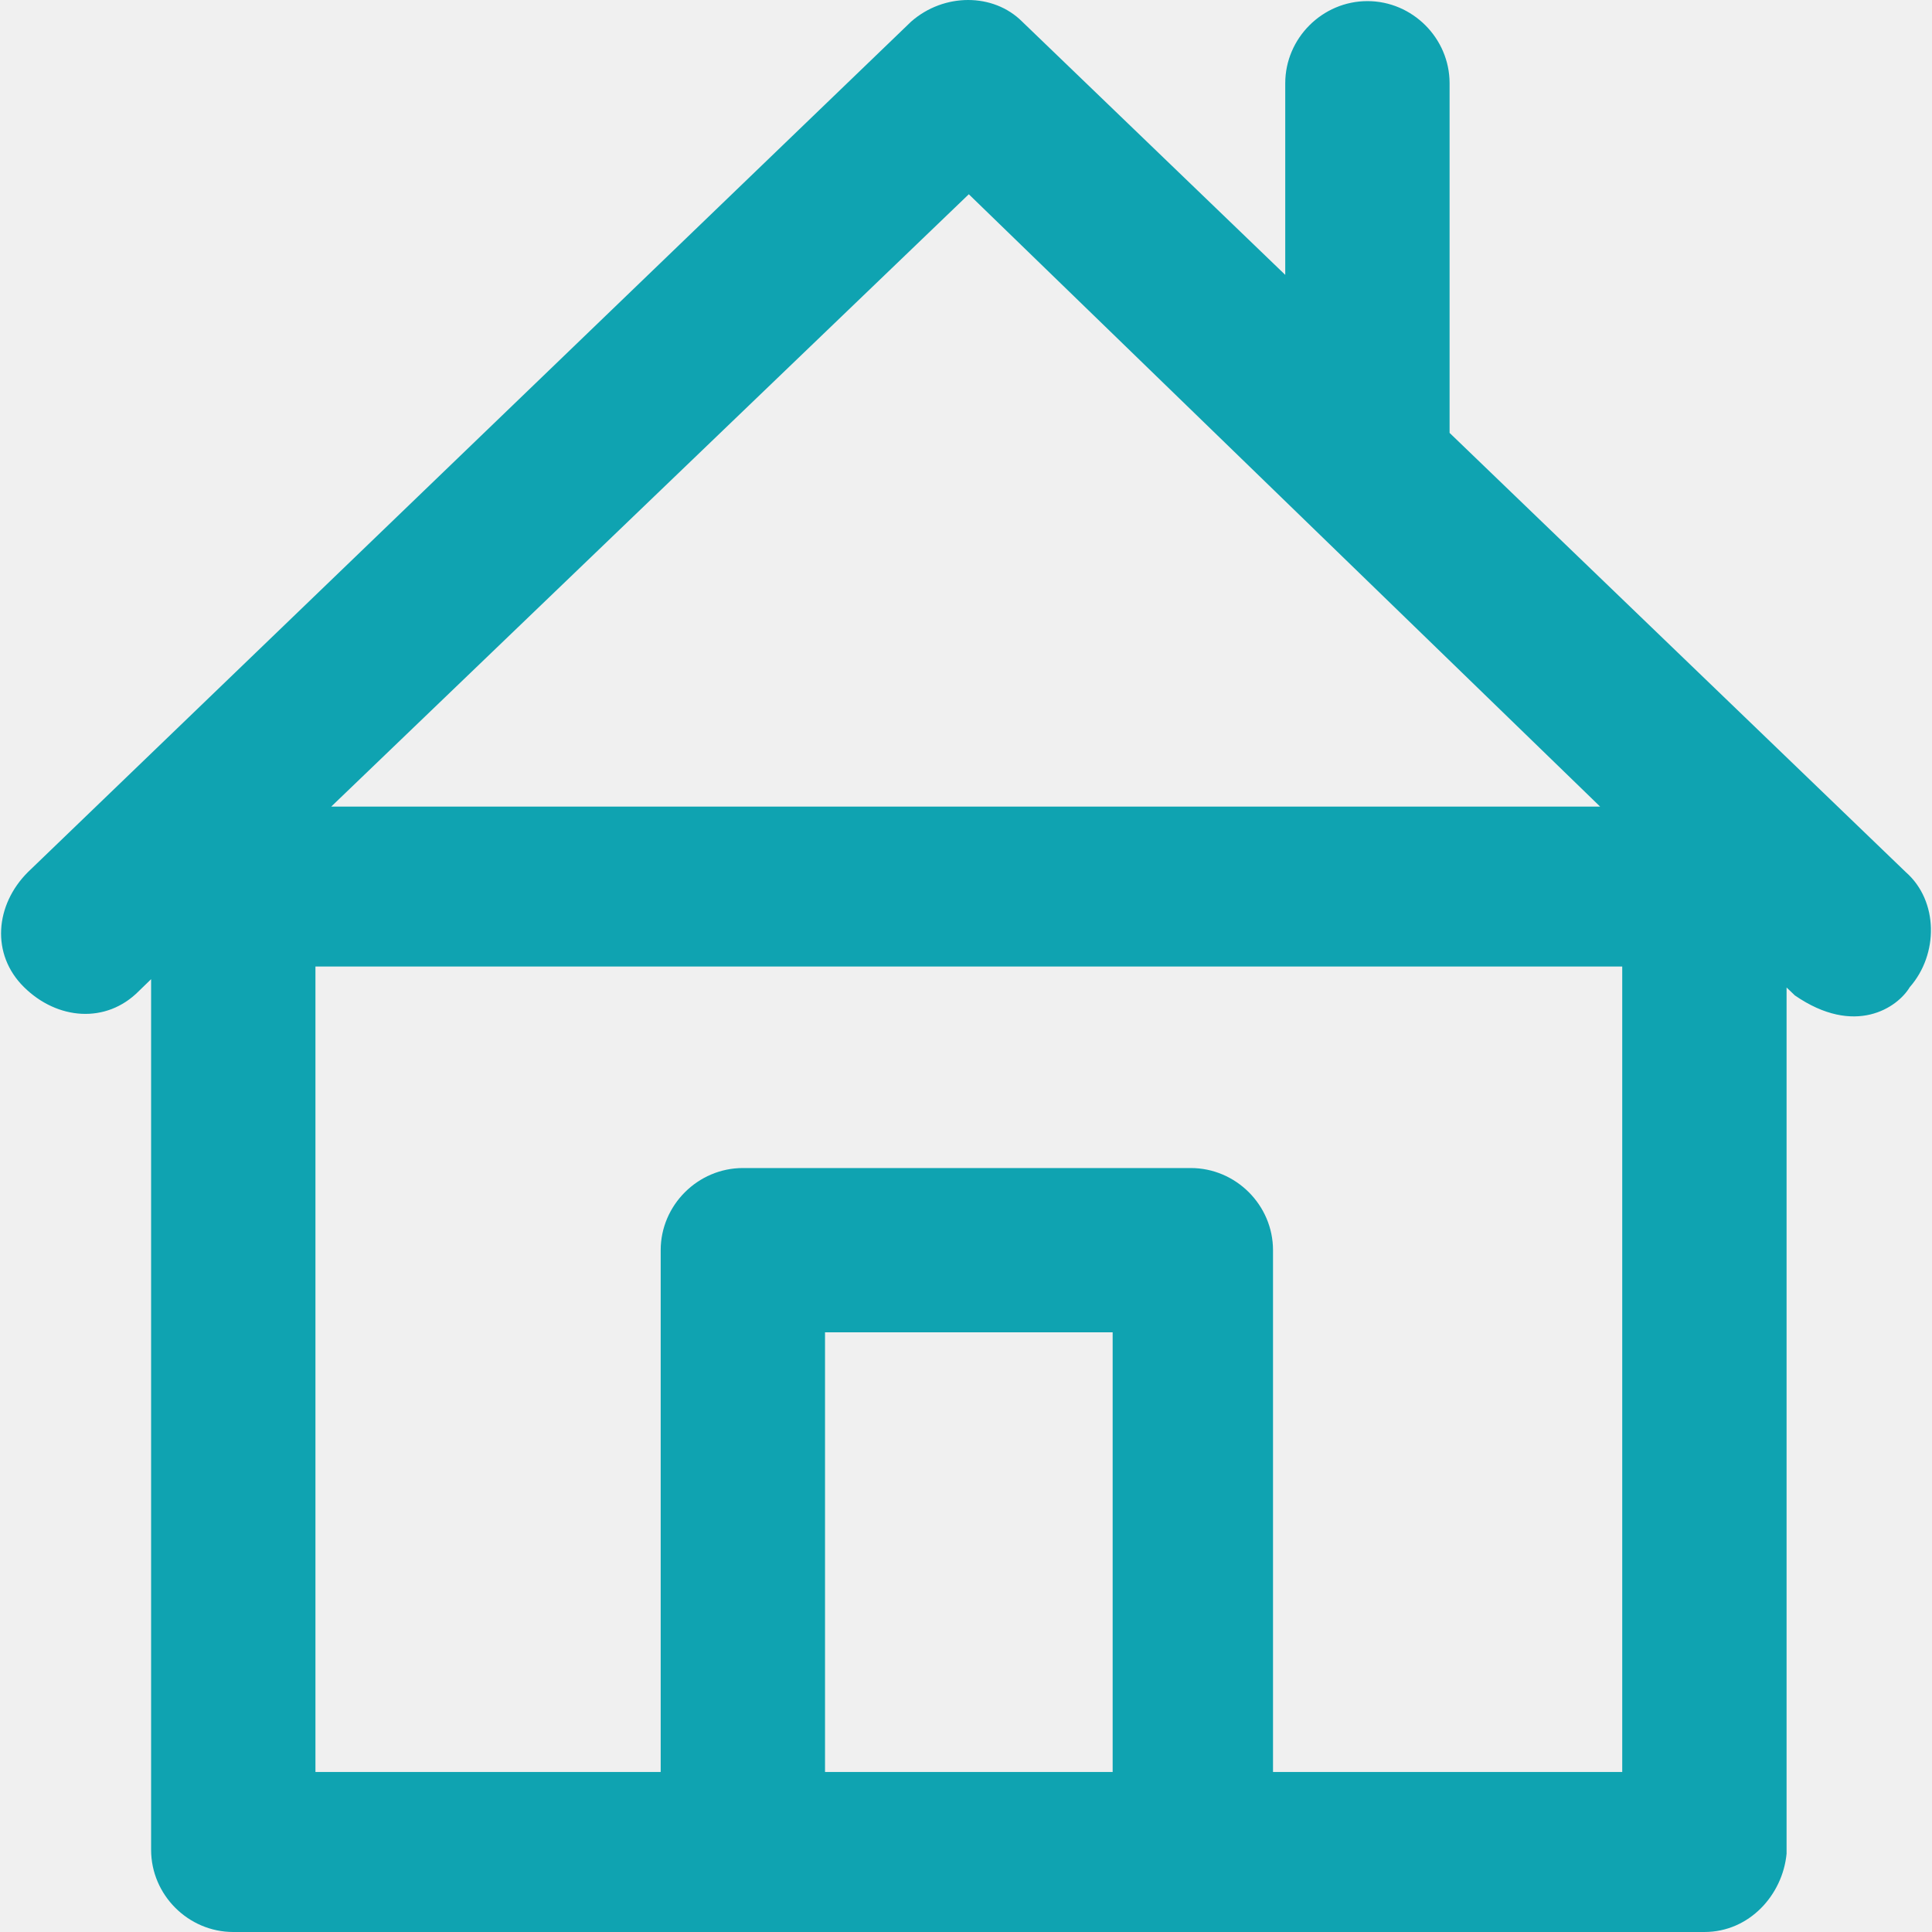
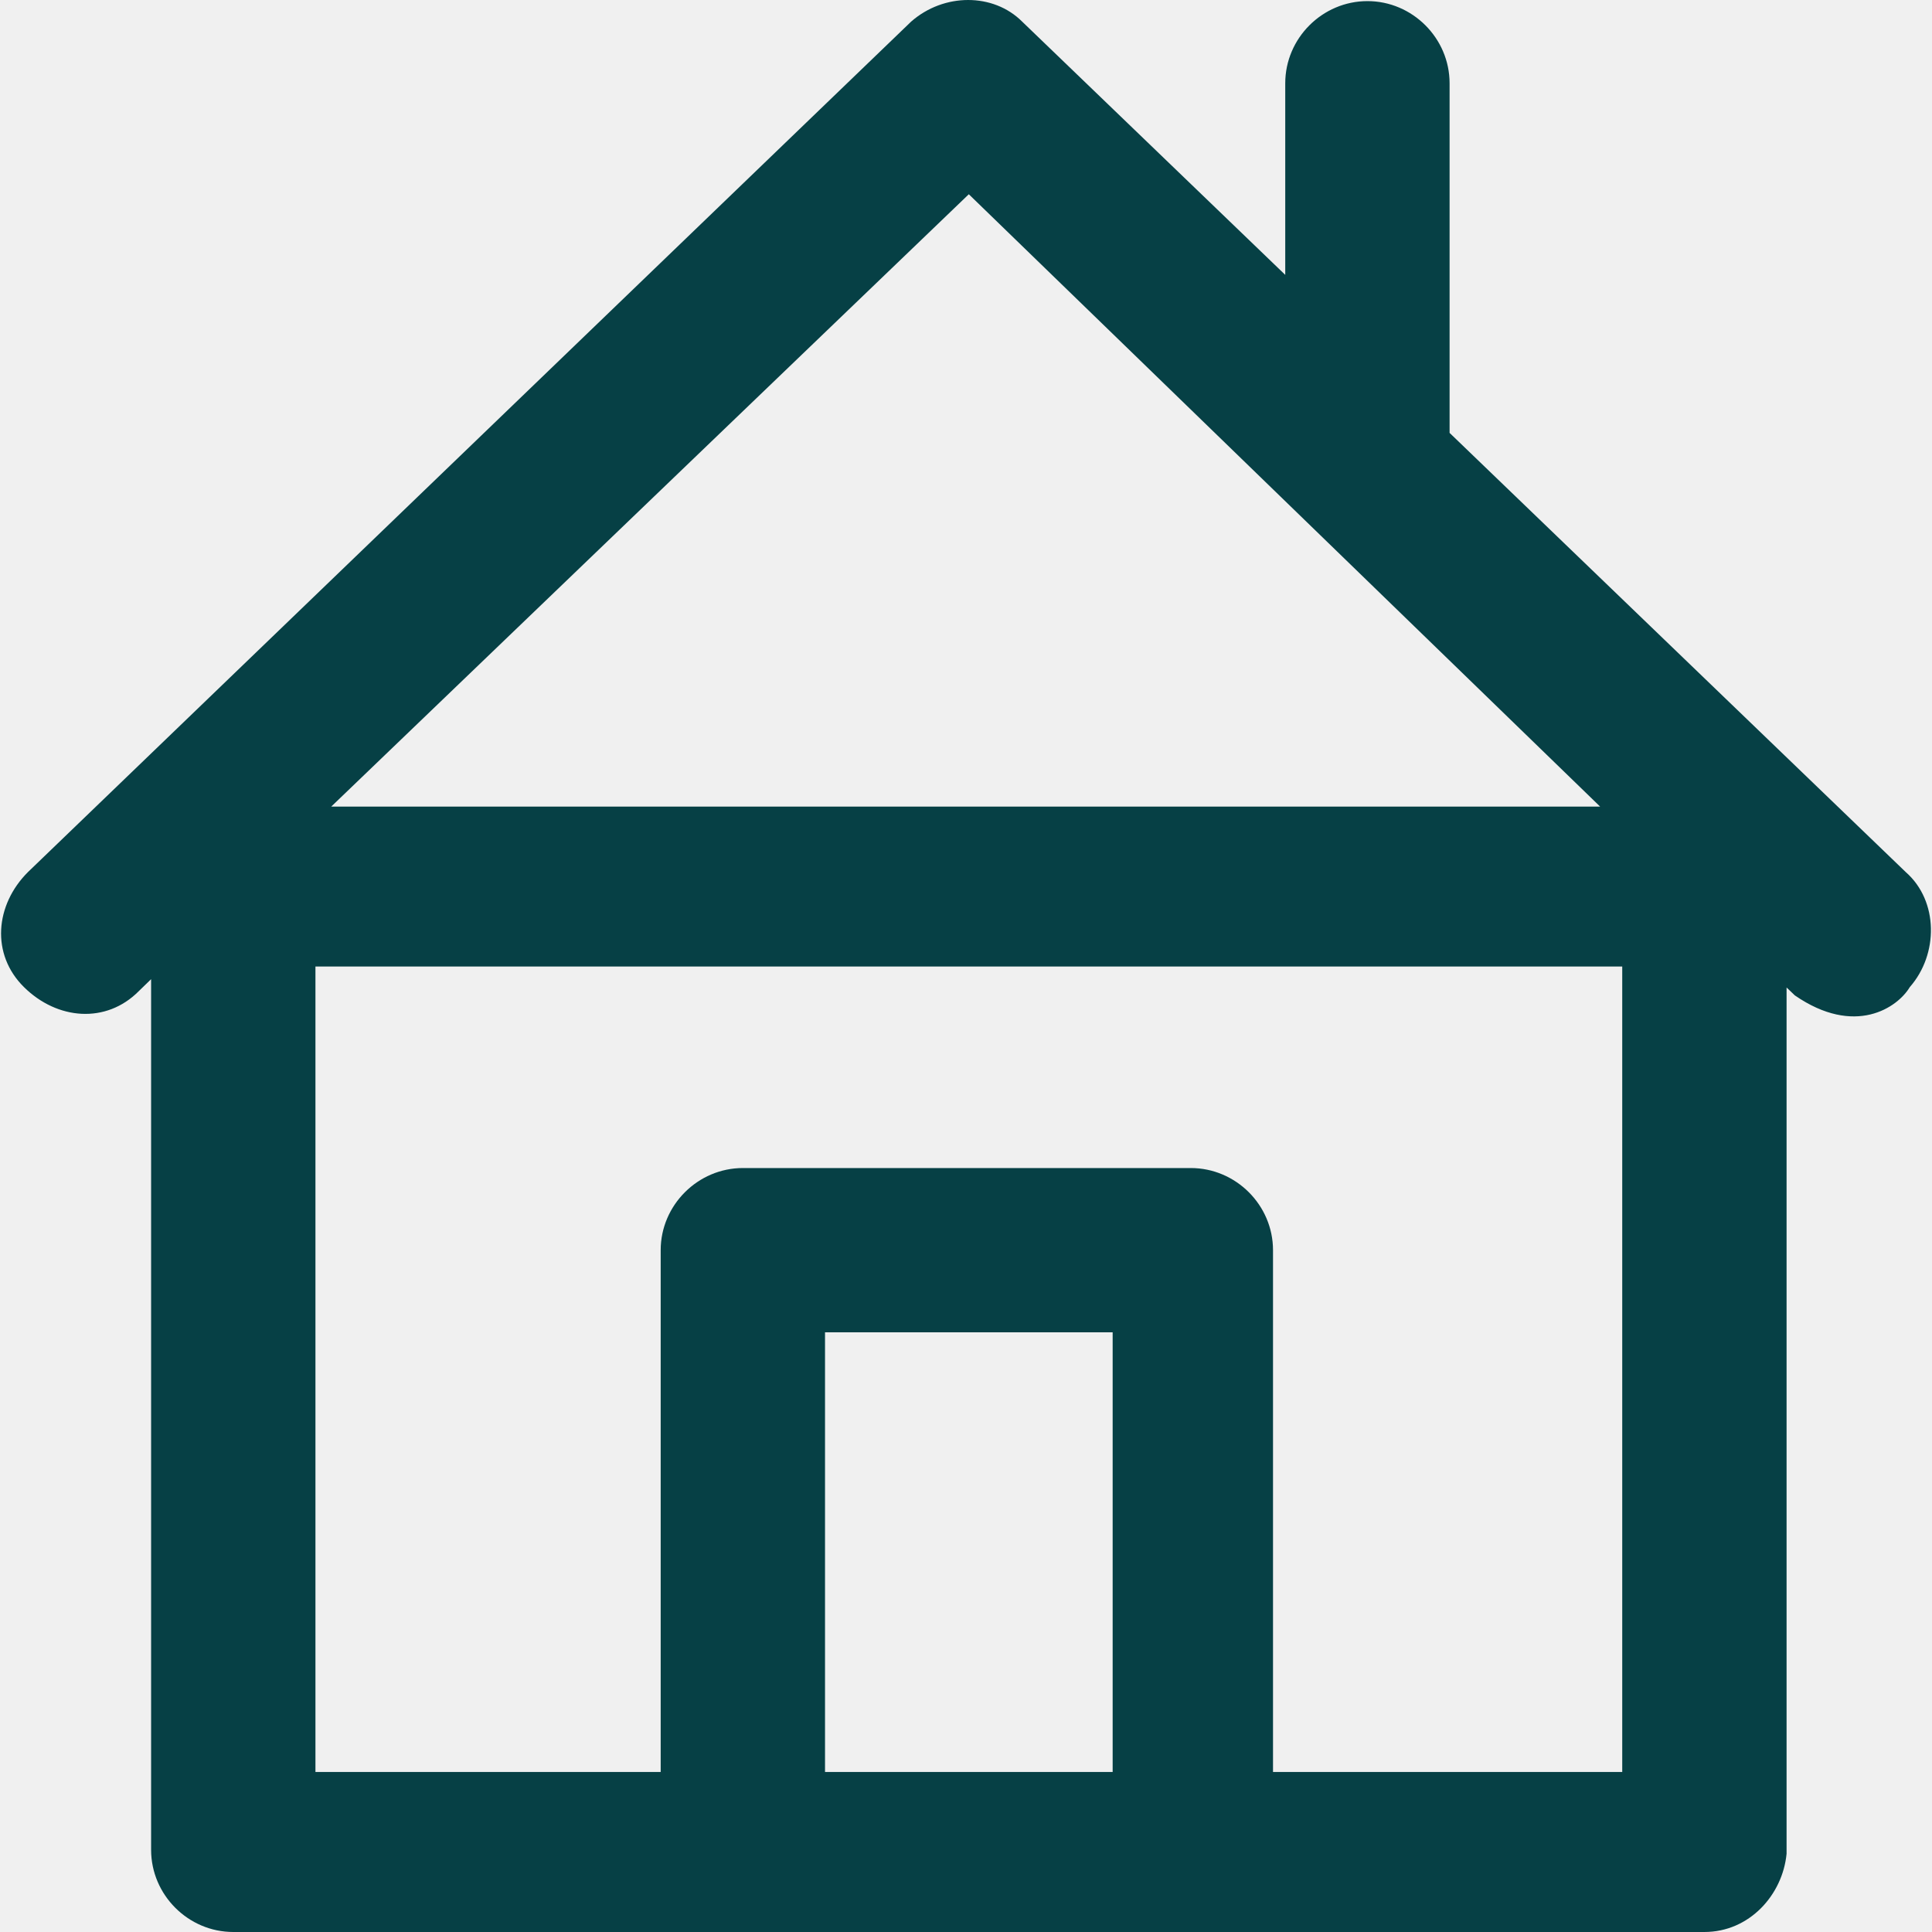
<svg xmlns="http://www.w3.org/2000/svg" width="33" height="33" viewBox="0 0 33 33" fill="none">
-   <g clip-path="url(#clip0)">
-     <path d="M32.553 14.897L24.76 7.394V1.422C24.76 0.653 24.126 0.019 23.357 0.019C22.587 0.019 21.953 0.653 21.953 1.422V4.695L17.459 0.369C16.967 -0.123 16.123 -0.123 15.563 0.369L0.476 14.897C-0.084 15.457 -0.158 16.3 0.409 16.86C0.975 17.42 1.812 17.494 2.372 16.928L2.581 16.725V31.596C2.581 32.366 3.215 33 3.985 33H29.112C29.881 33 30.448 32.366 30.516 31.664V16.867L30.657 17.002C31.683 17.71 32.412 17.211 32.621 16.86C33.113 16.3 33.113 15.389 32.553 14.897ZM19.005 30.267H14.092V22.757H19.005V30.267ZM27.709 30.267H21.744V21.354C21.744 20.585 21.11 19.951 20.34 19.951H12.689C11.92 19.951 11.285 20.585 11.285 21.354V30.267H5.388V16.509H27.709V30.267ZM5.658 13.777L16.548 3.318L27.331 13.777H5.658Z" fill="#0FA3B1" />
+   <g clip-path="url(#clip0_117:2462)">
+     <path d="M32.553 14.897L24.76 7.394V1.422C24.76 0.653 24.126 0.019 23.357 0.019C22.587 0.019 21.953 0.653 21.953 1.422V4.695L17.459 0.369C16.967 -0.123 16.123 -0.123 15.563 0.369L0.476 14.897C-0.084 15.457 -0.158 16.3 0.409 16.86C0.975 17.42 1.812 17.494 2.372 16.928L2.581 16.725V31.596C2.581 32.366 3.215 33 3.985 33H29.112C29.881 33 30.448 32.366 30.516 31.664V16.867L30.657 17.002C31.683 17.71 32.412 17.211 32.621 16.86C33.113 16.3 33.113 15.389 32.553 14.897ZM19.005 30.267H14.092V22.757H19.005V30.267ZM27.709 30.267H21.744V21.354C21.744 20.585 21.11 19.951 20.34 19.951H12.689C11.92 19.951 11.285 20.585 11.285 21.354V30.267H5.388V16.509H27.709V30.267ZM5.658 13.777L16.548 3.318L27.331 13.777H5.658Z" fill="#064045" />
  </g>
  <defs>
-     <clipPath id="clip0">
+     <clipPath id="clip0_117:2462">
      <rect width="33" height="33" fill="white" />
    </clipPath>
  </defs>
</svg>
